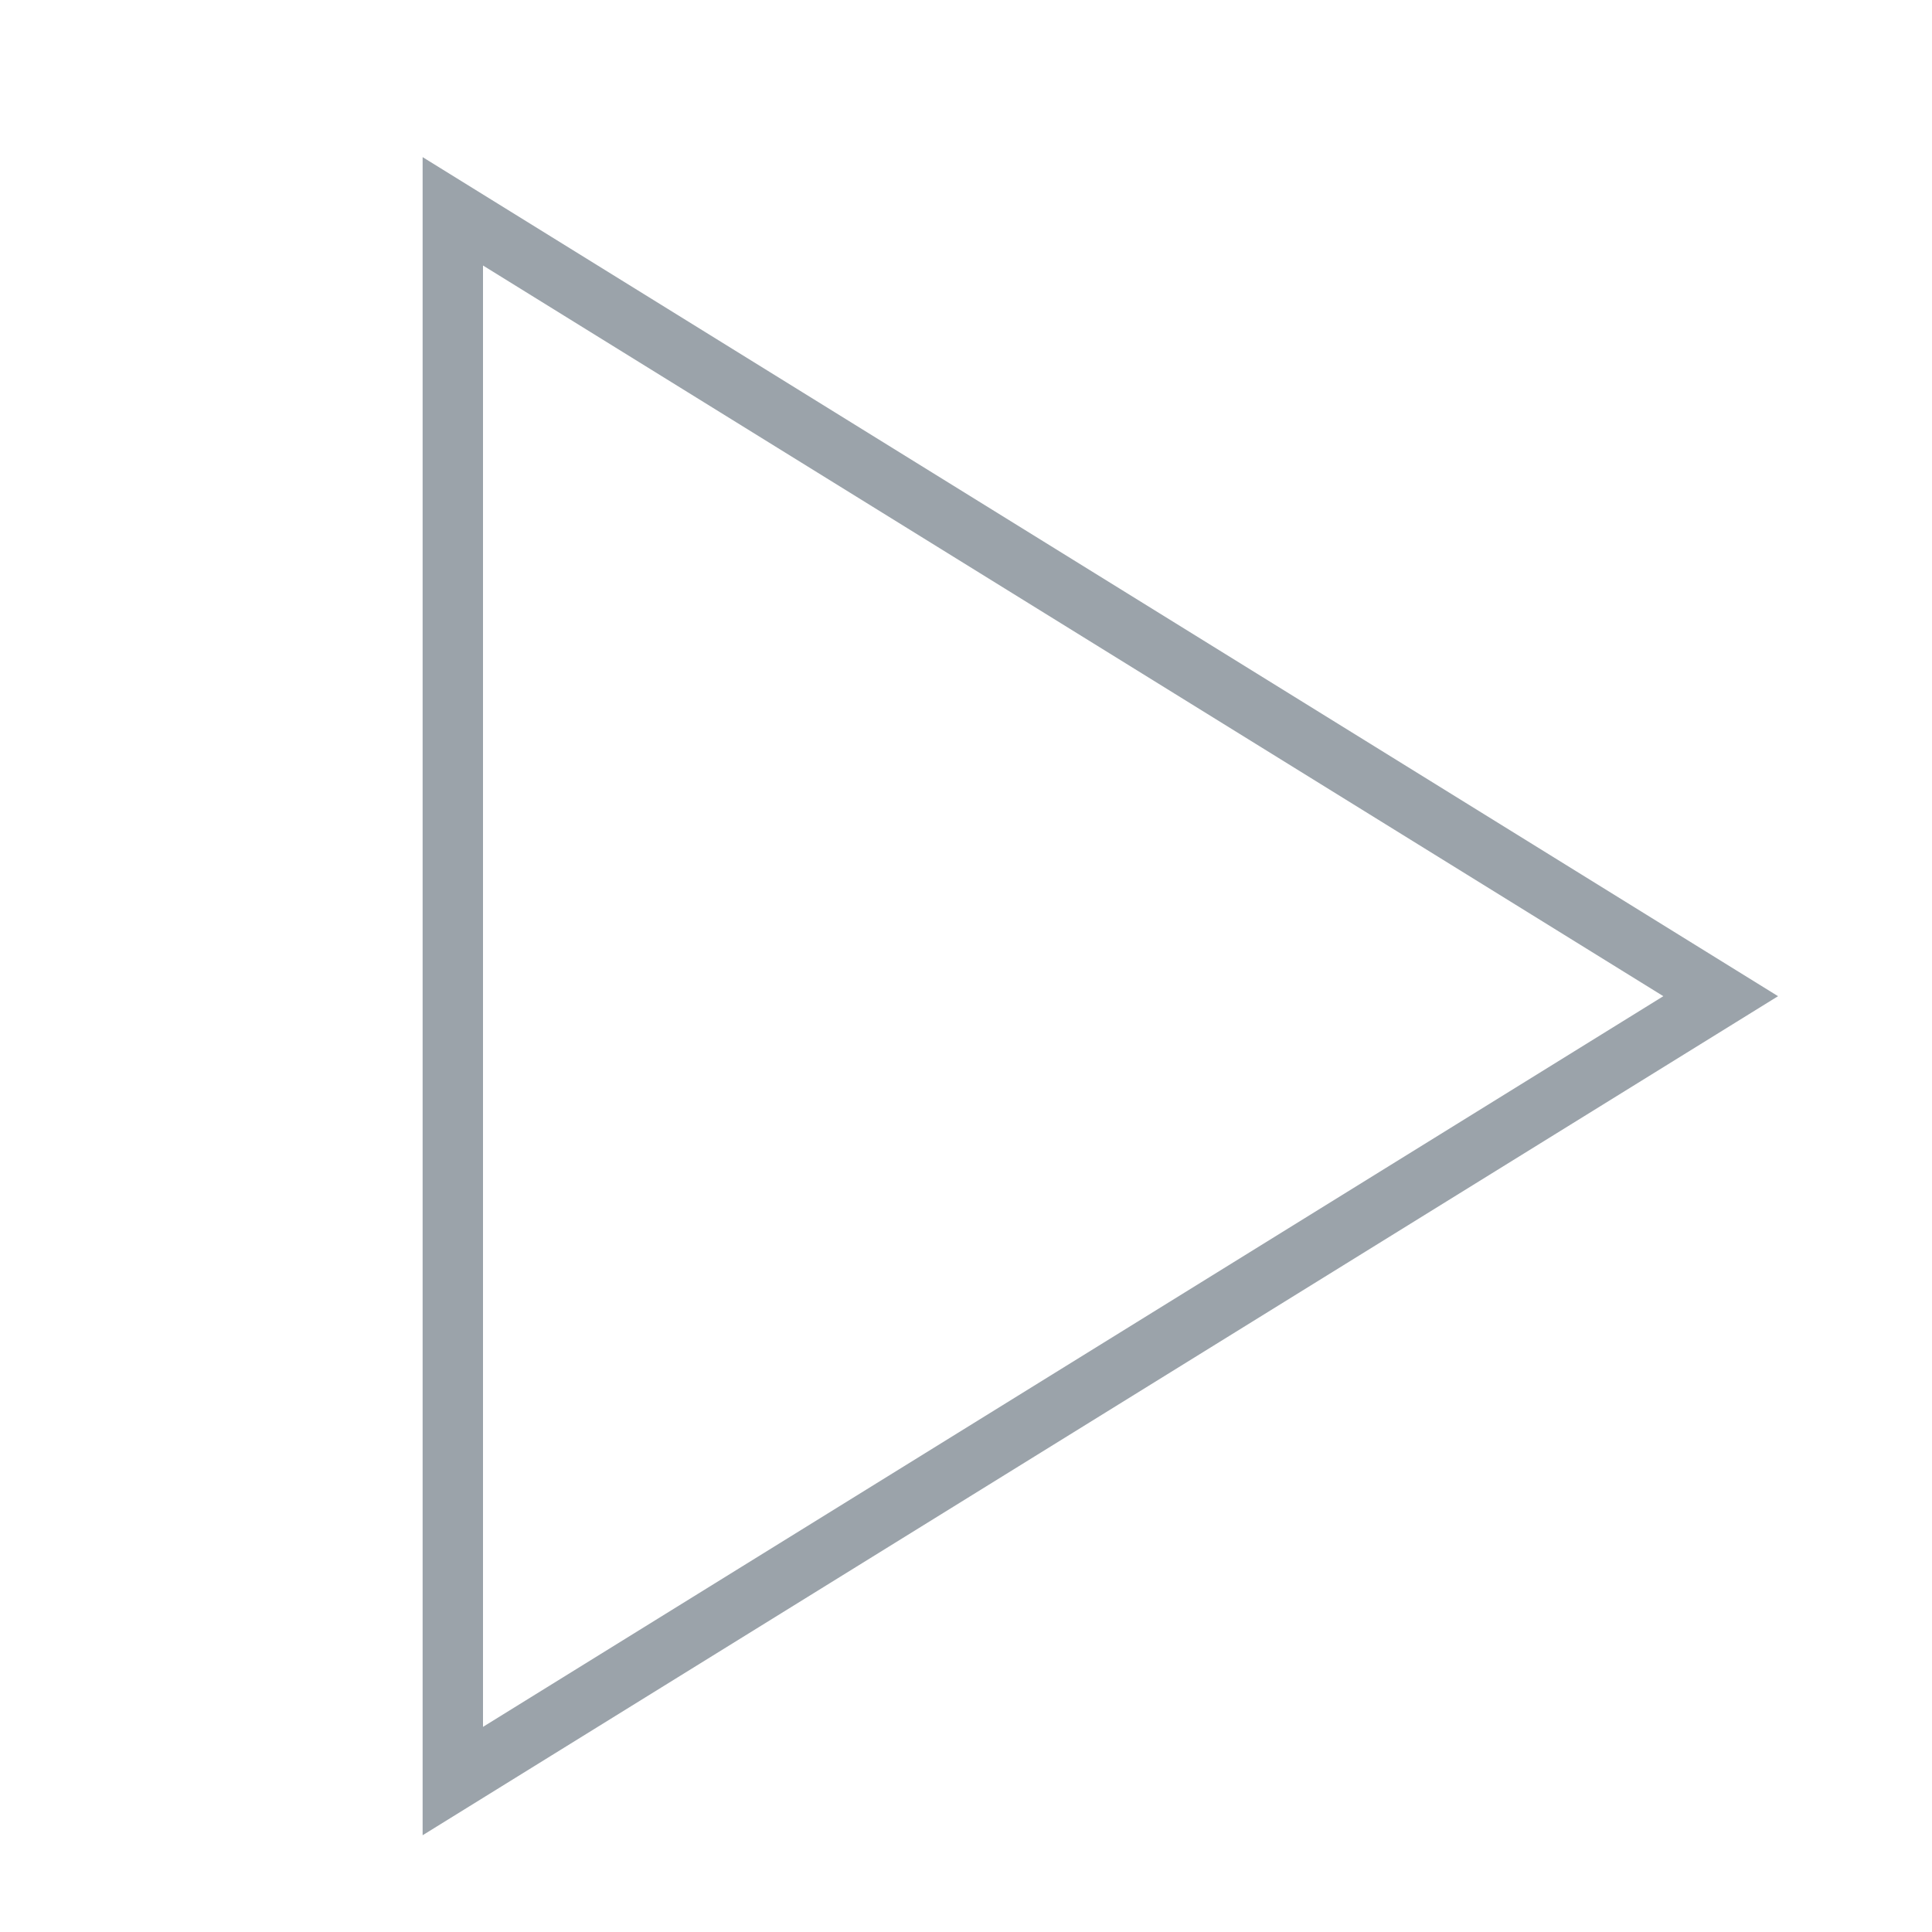
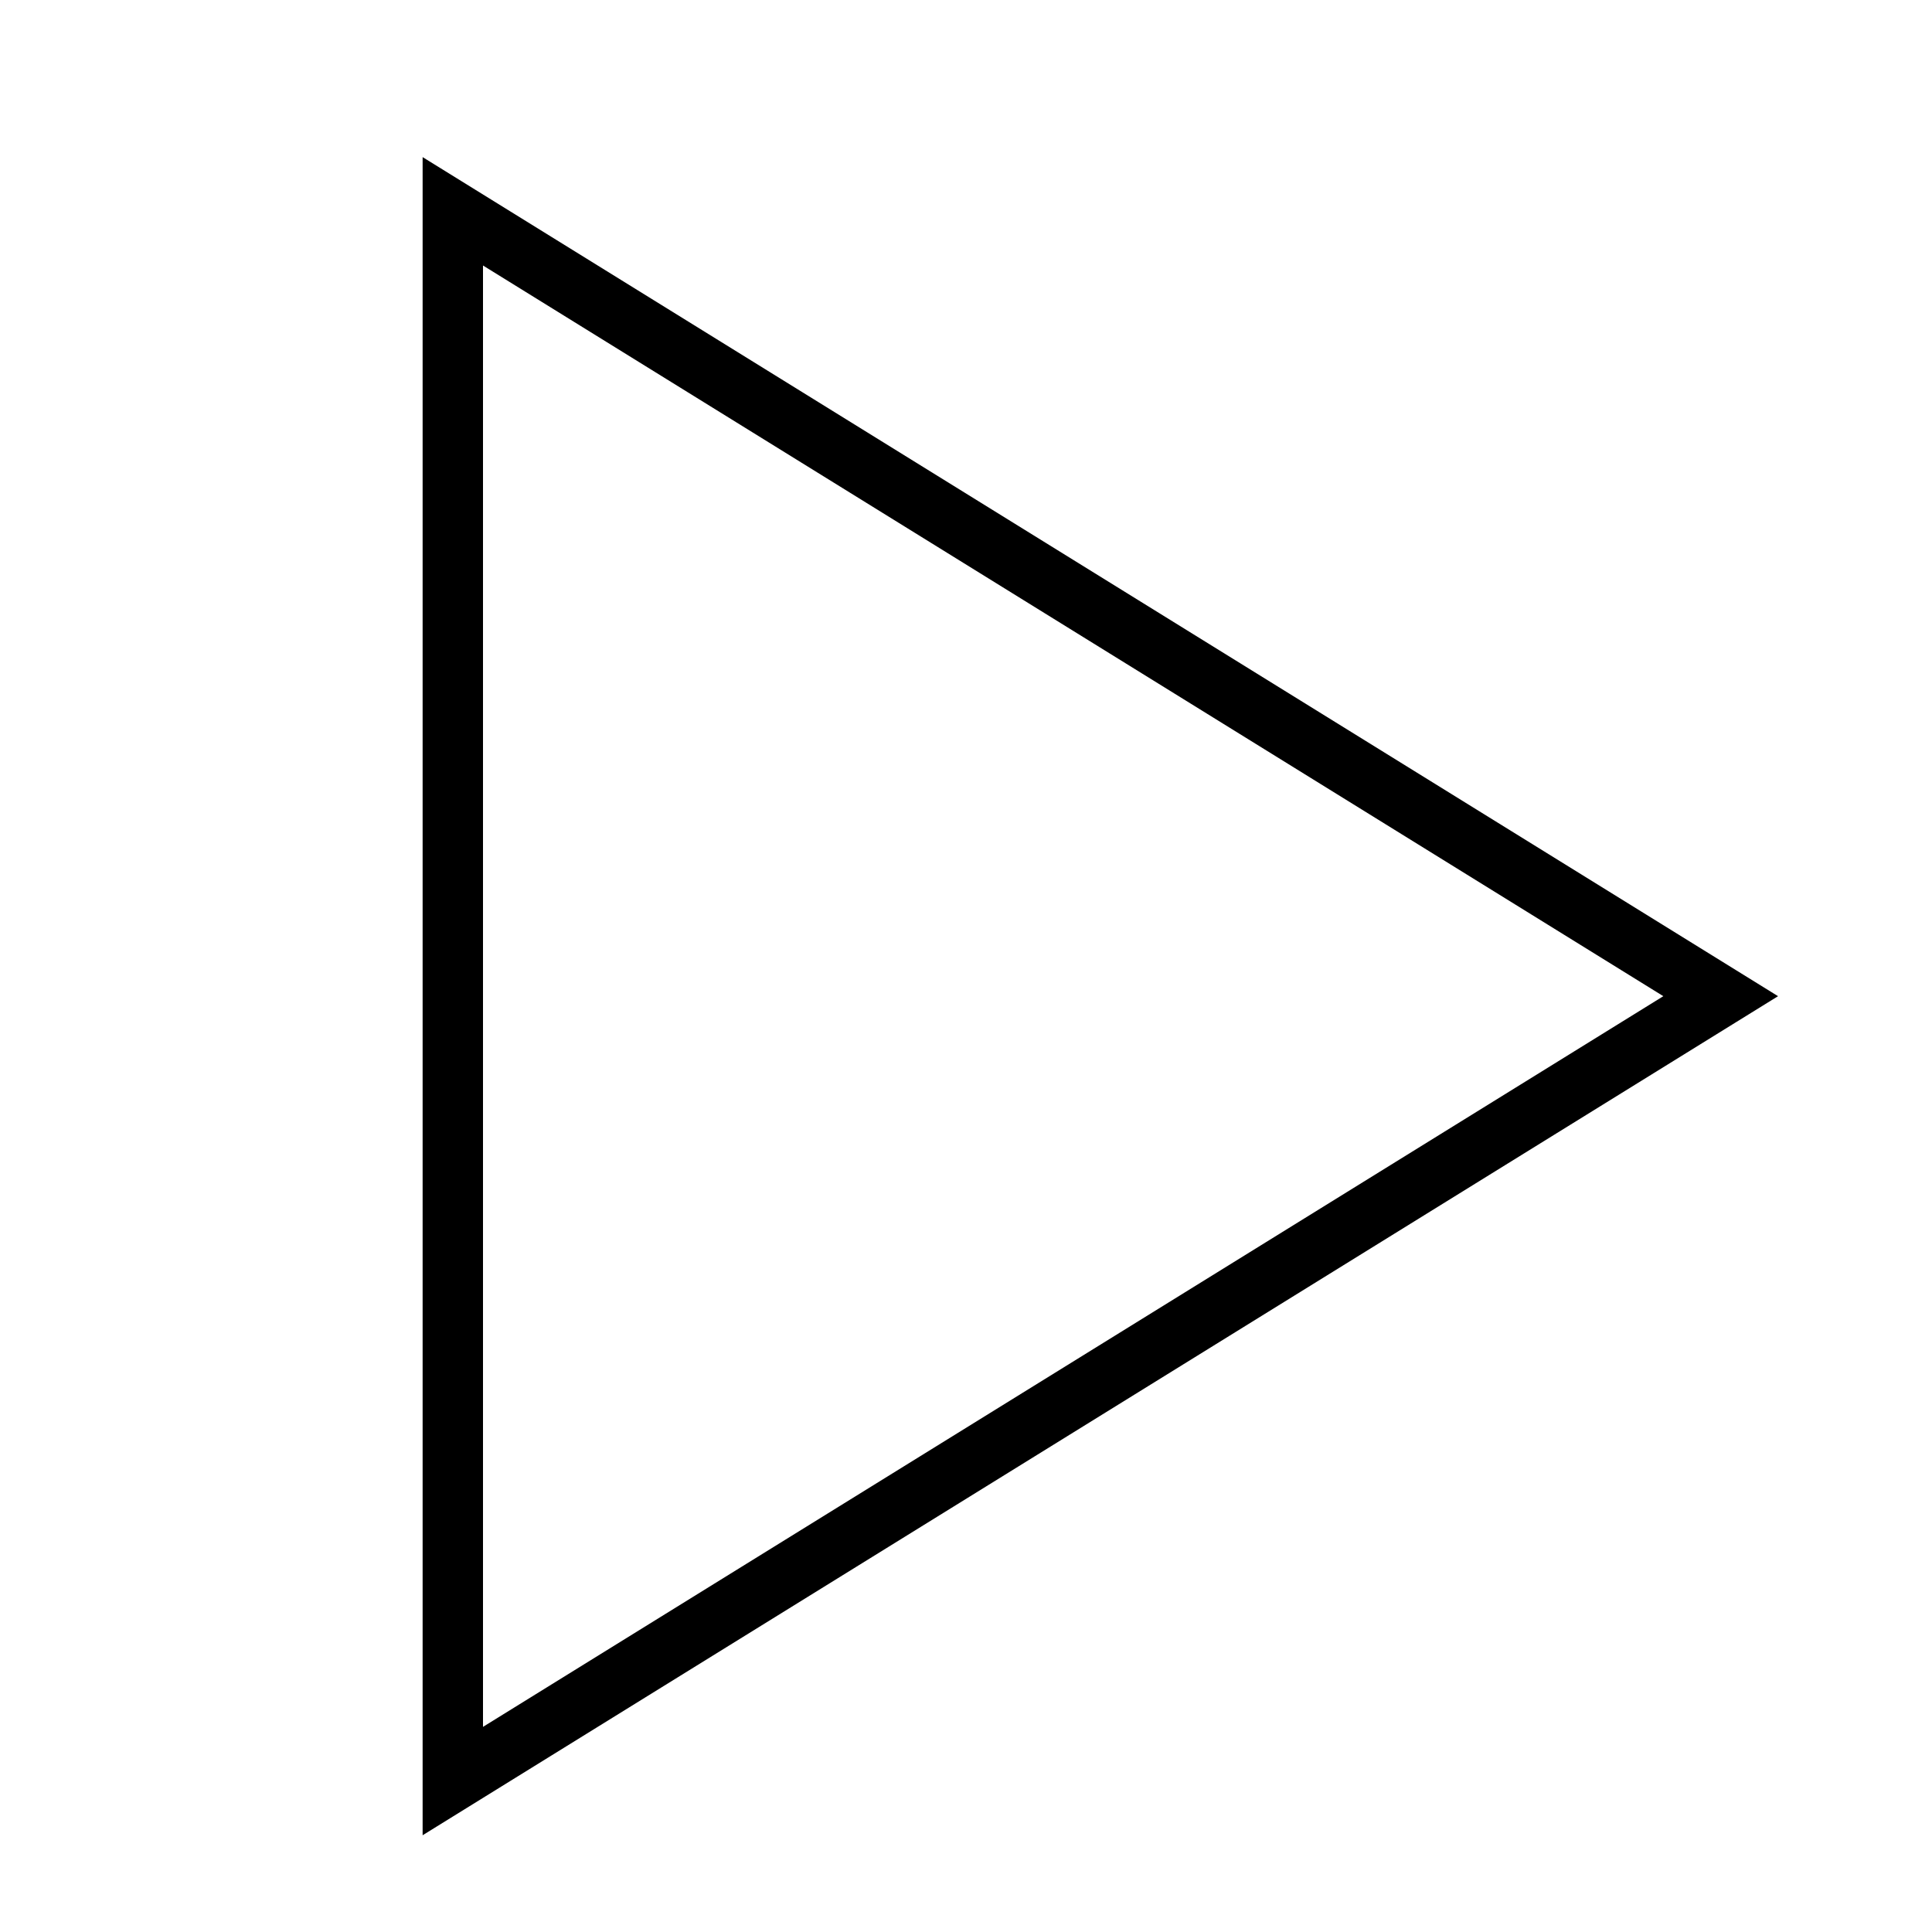
<svg xmlns="http://www.w3.org/2000/svg" width="32" height="32" viewBox="0 0 32 32">
-   <g stroke-linecap="square" stroke-linejoin="miter" stroke-width="1" transform="translate(0.5 0.5)" fill="#9ba3aa" stroke="#9ba3aa">
-     <polygon points="7 29 7 3 28 16 7 29" fill="none" stroke="#9ba3aa" stroke-miterlimit="10" />
+   <g stroke-linecap="square" stroke-linejoin="miter" stroke-width="1" transform="translate(0.5 0.5)" fill="currentColor" stroke="currentColor">
+     <polygon points="7 29 7 3 28 16 7 29" fill="none" stroke="currentColor" stroke-miterlimit="10" />
  </g>
</svg>
